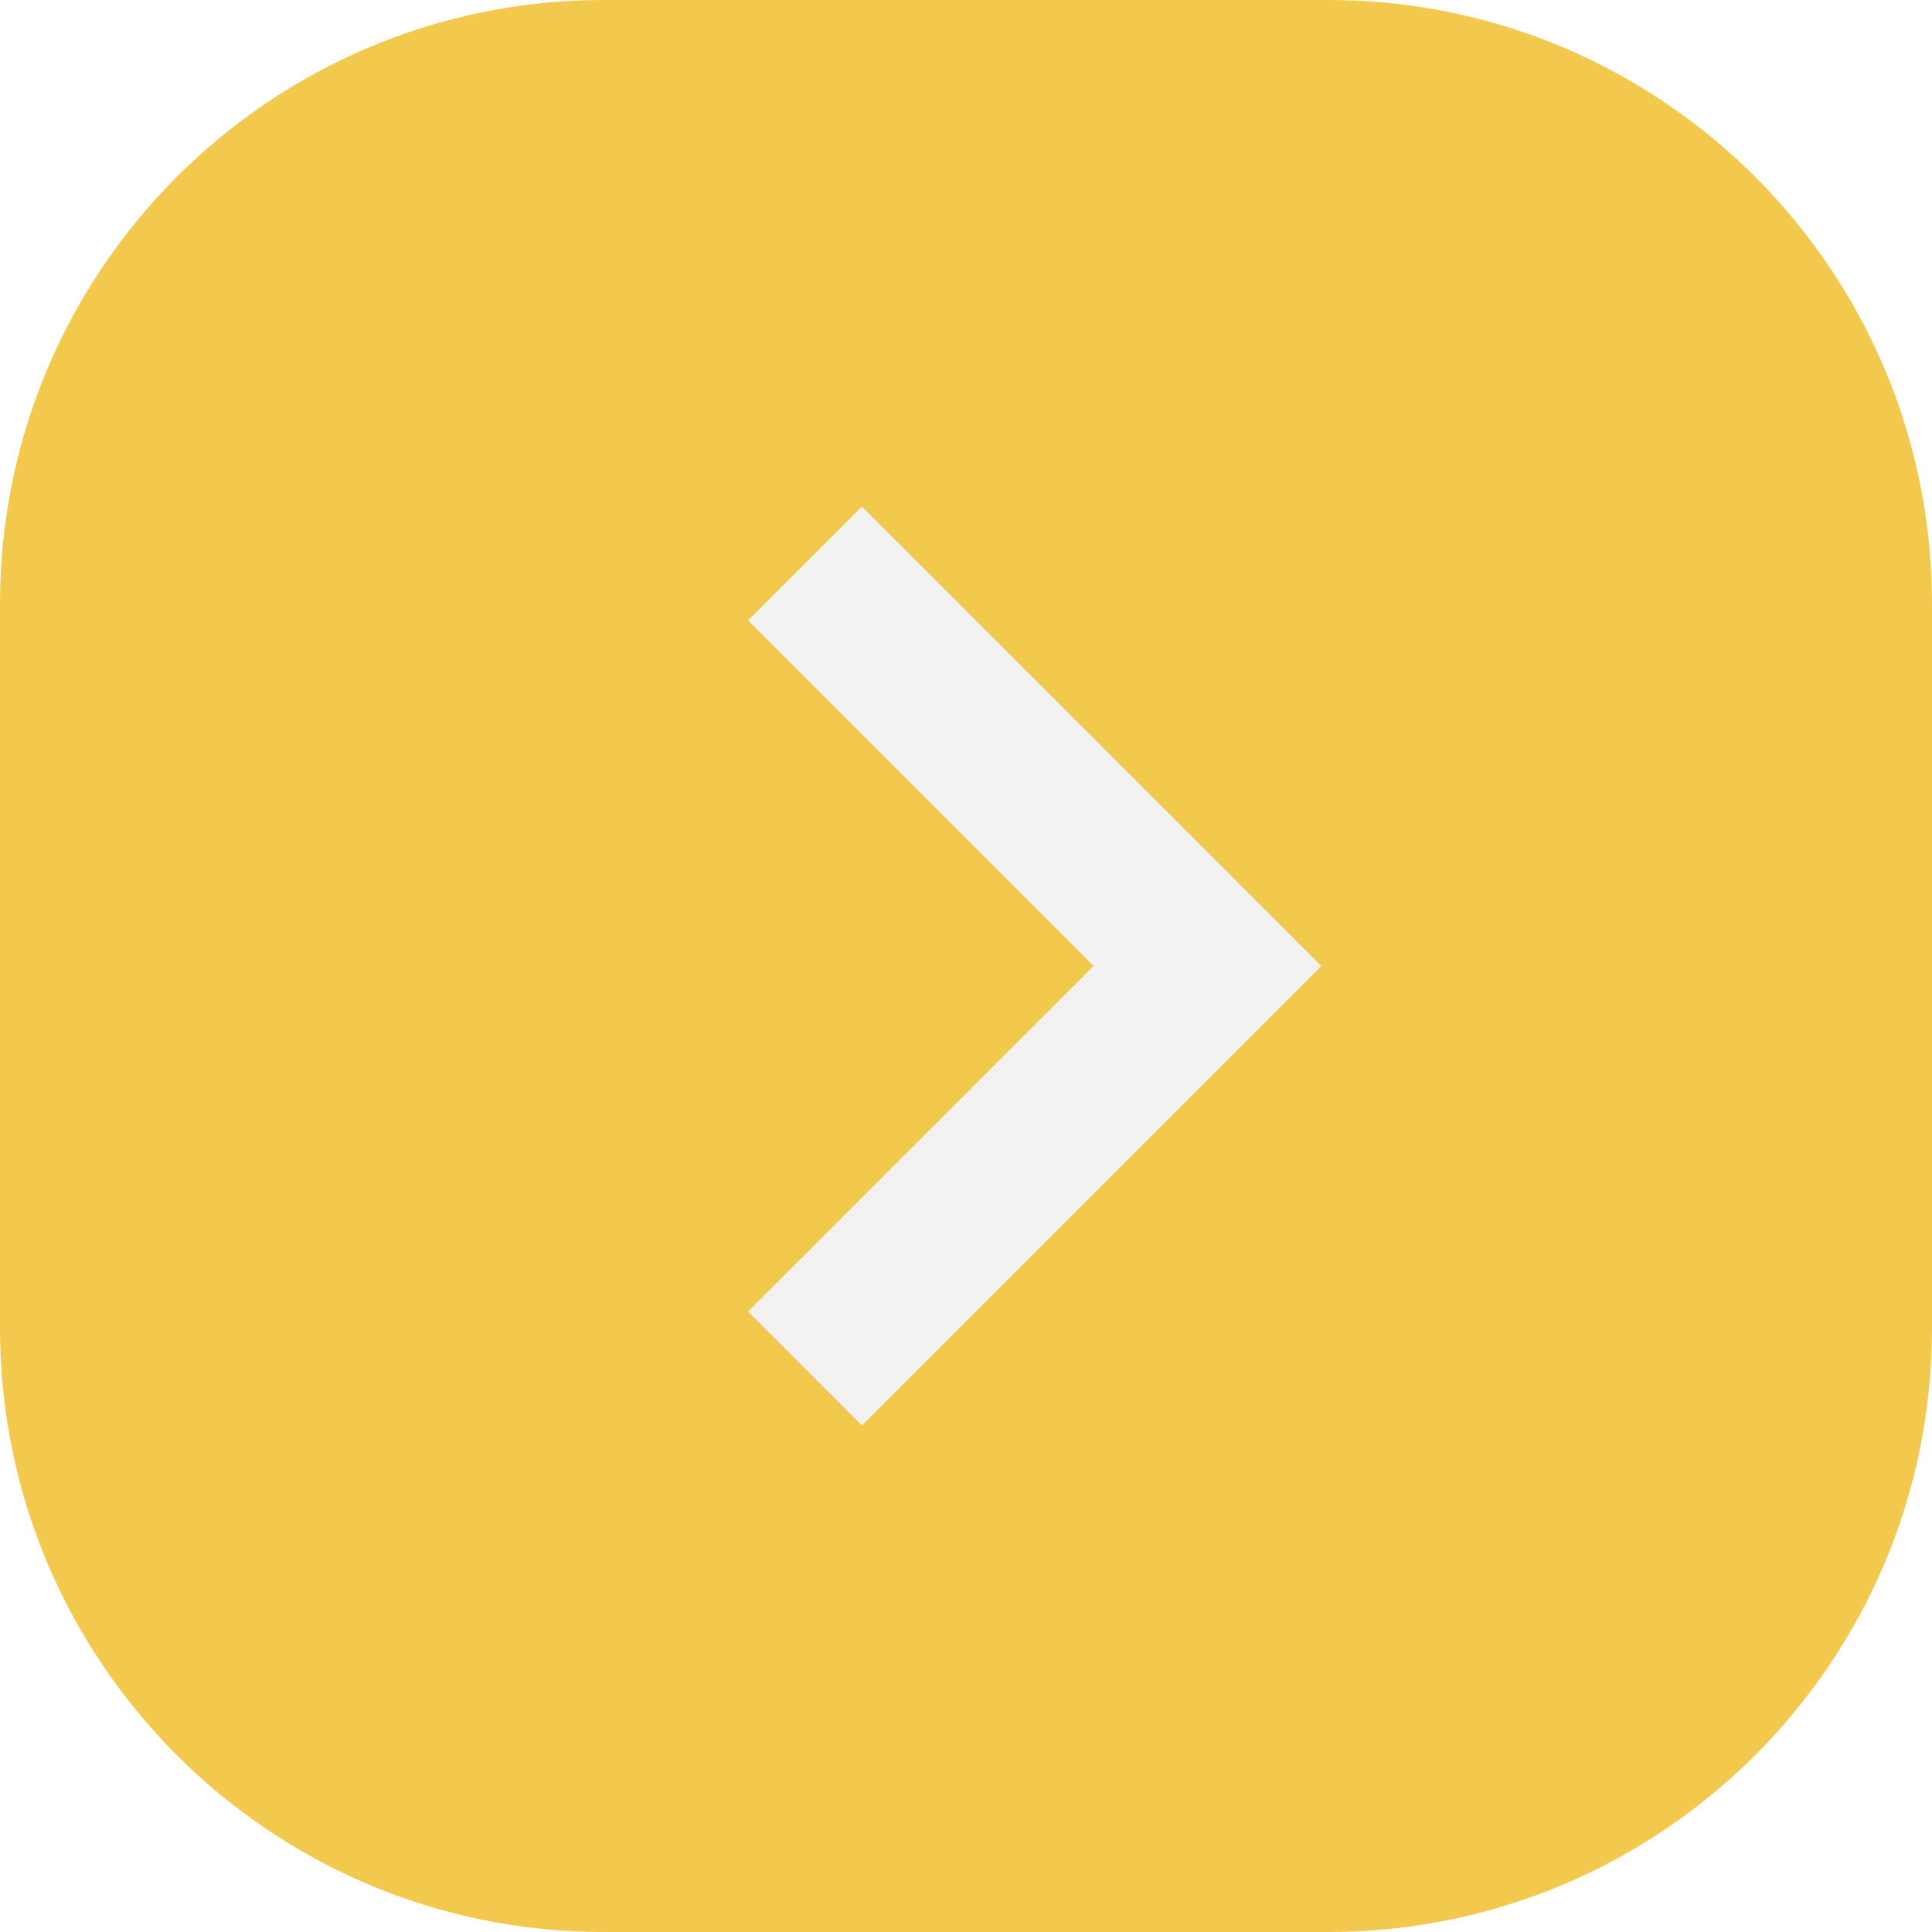
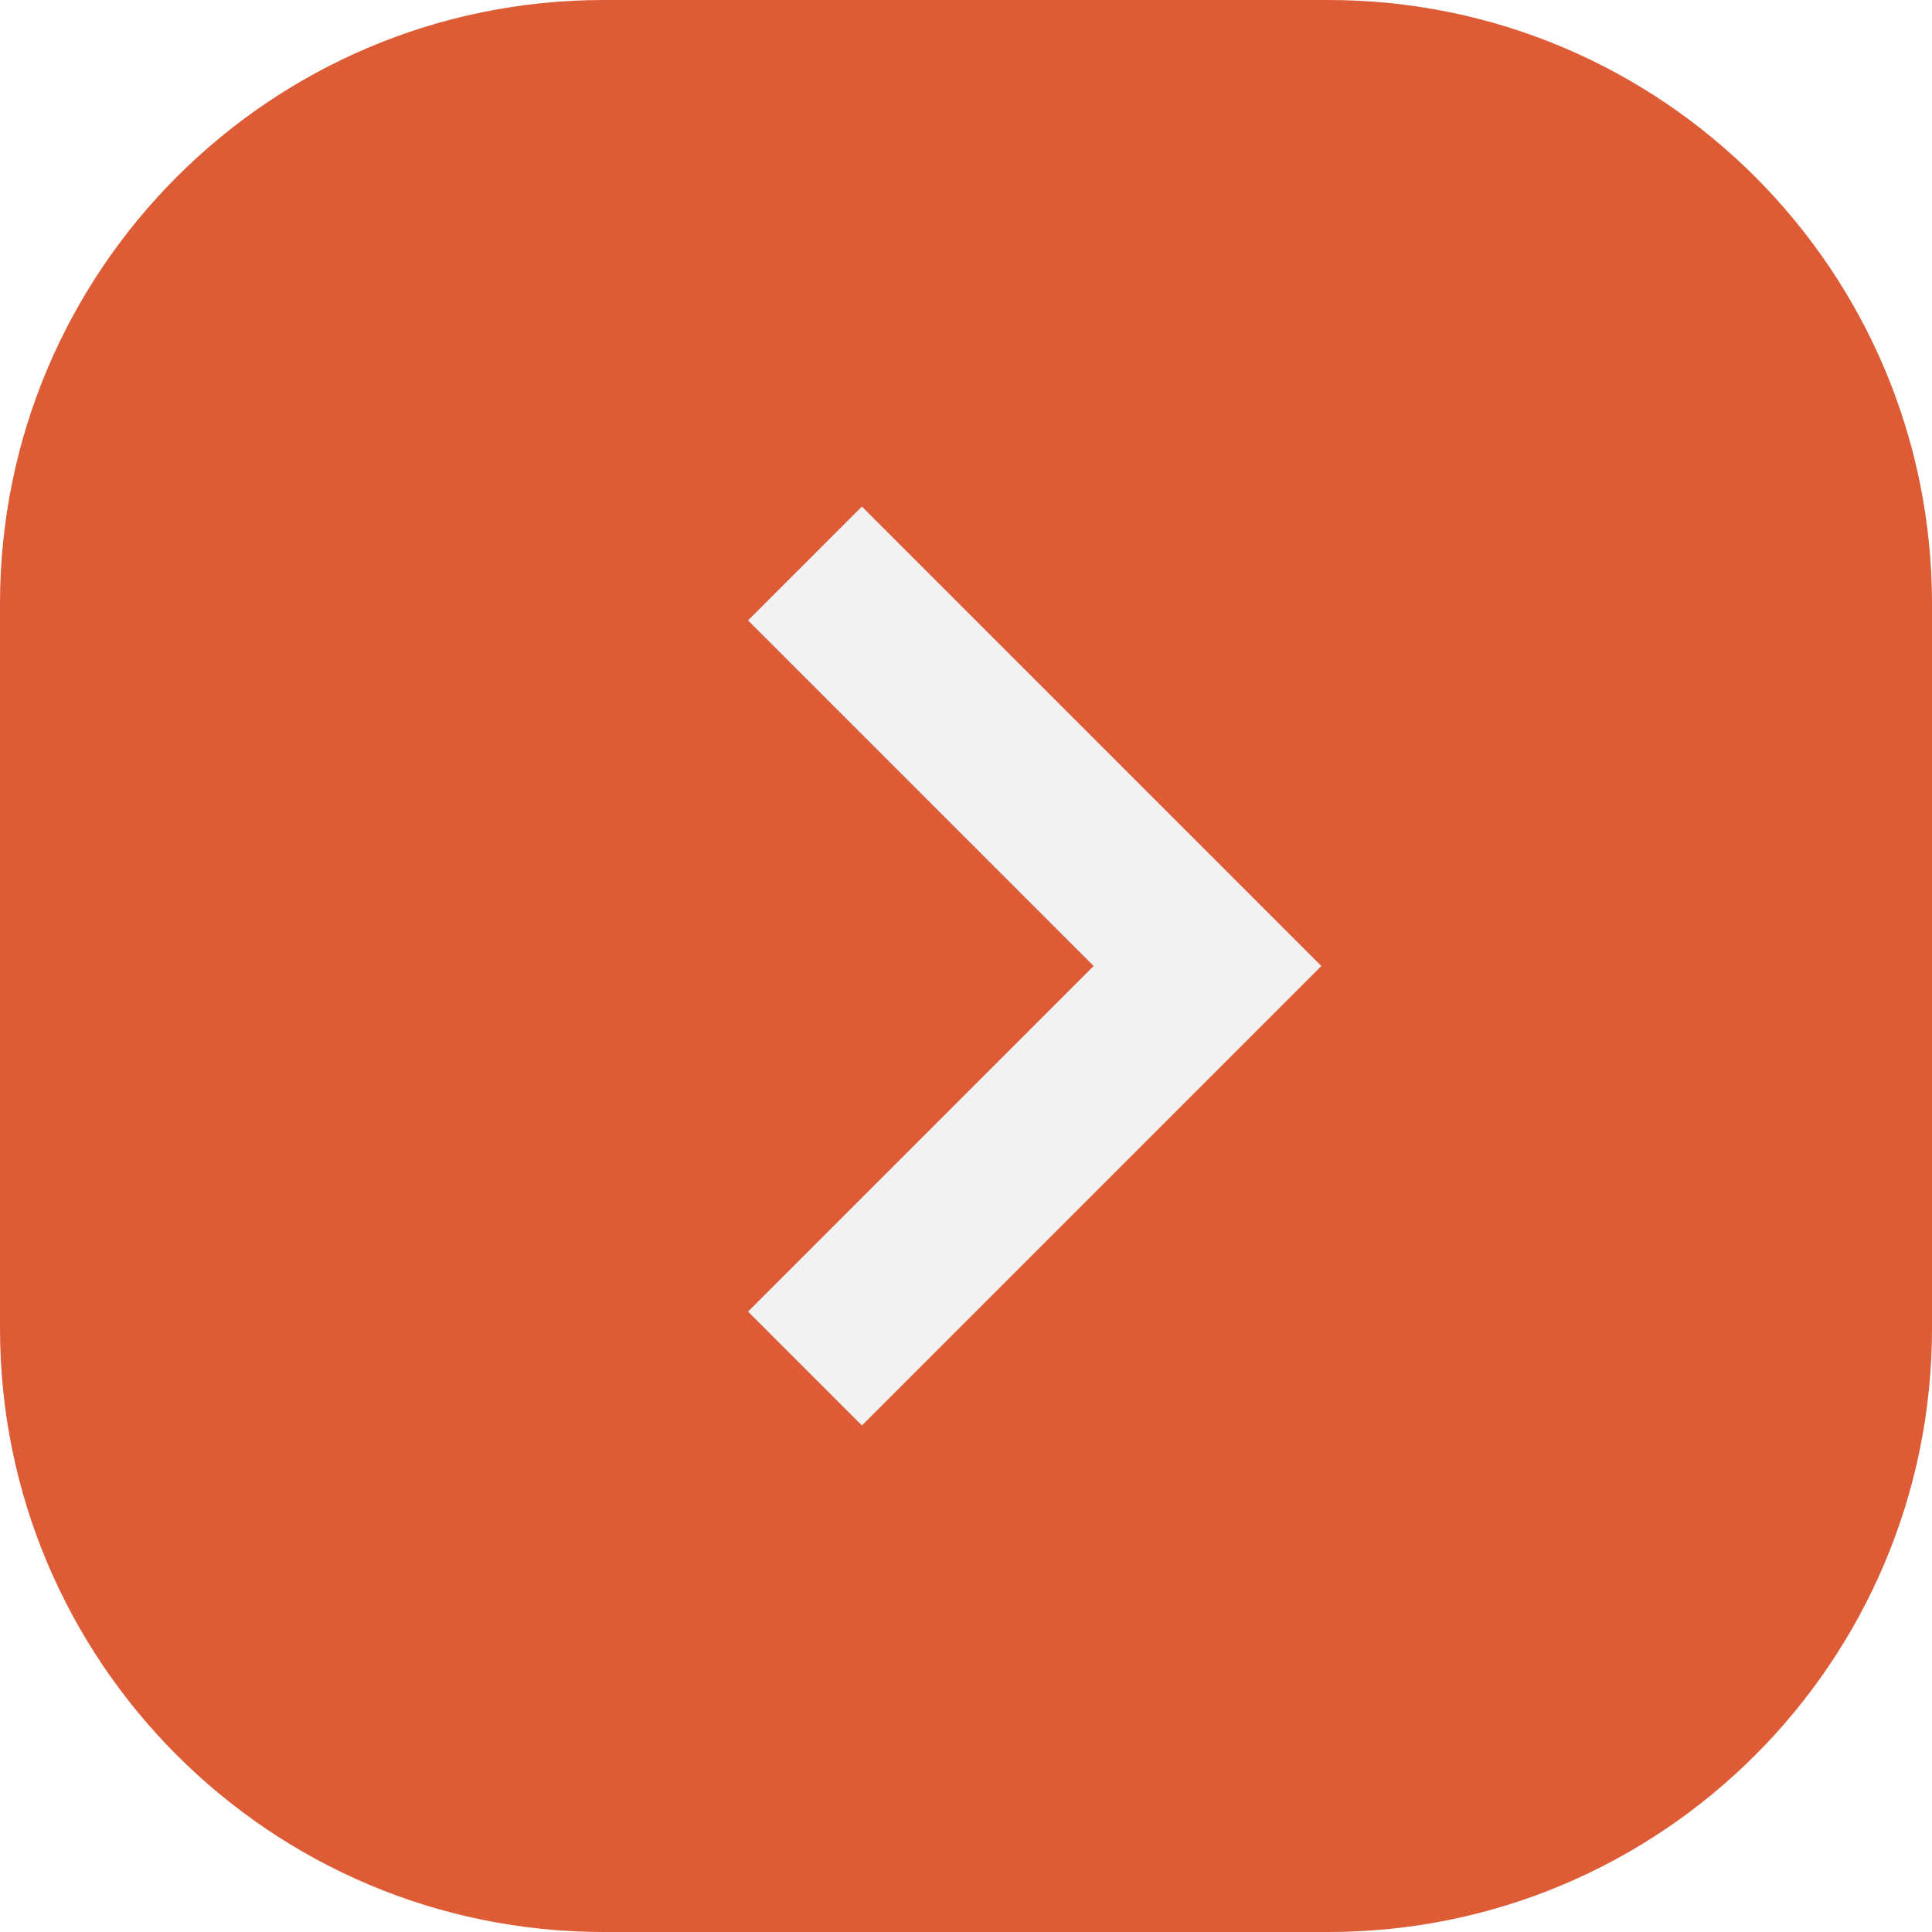
<svg xmlns="http://www.w3.org/2000/svg" width="16" height="16" viewBox="0 0 16 16" fill="none">
  <g id="bx:bx-chevron-right">
-     <rect width="16" height="16" rx="5" fill="#F2C94C" />
+     <rect width="16" height="16" rx="5" fill="#dd5c36" />
    <path id="Vector" d="M7.138 11.805L10.943 8L7.138 4.195L6.195 5.138L9.057 8L6.195 10.862L7.138 11.805Z" fill="#F2F2F2" />
  </g>
</svg>
